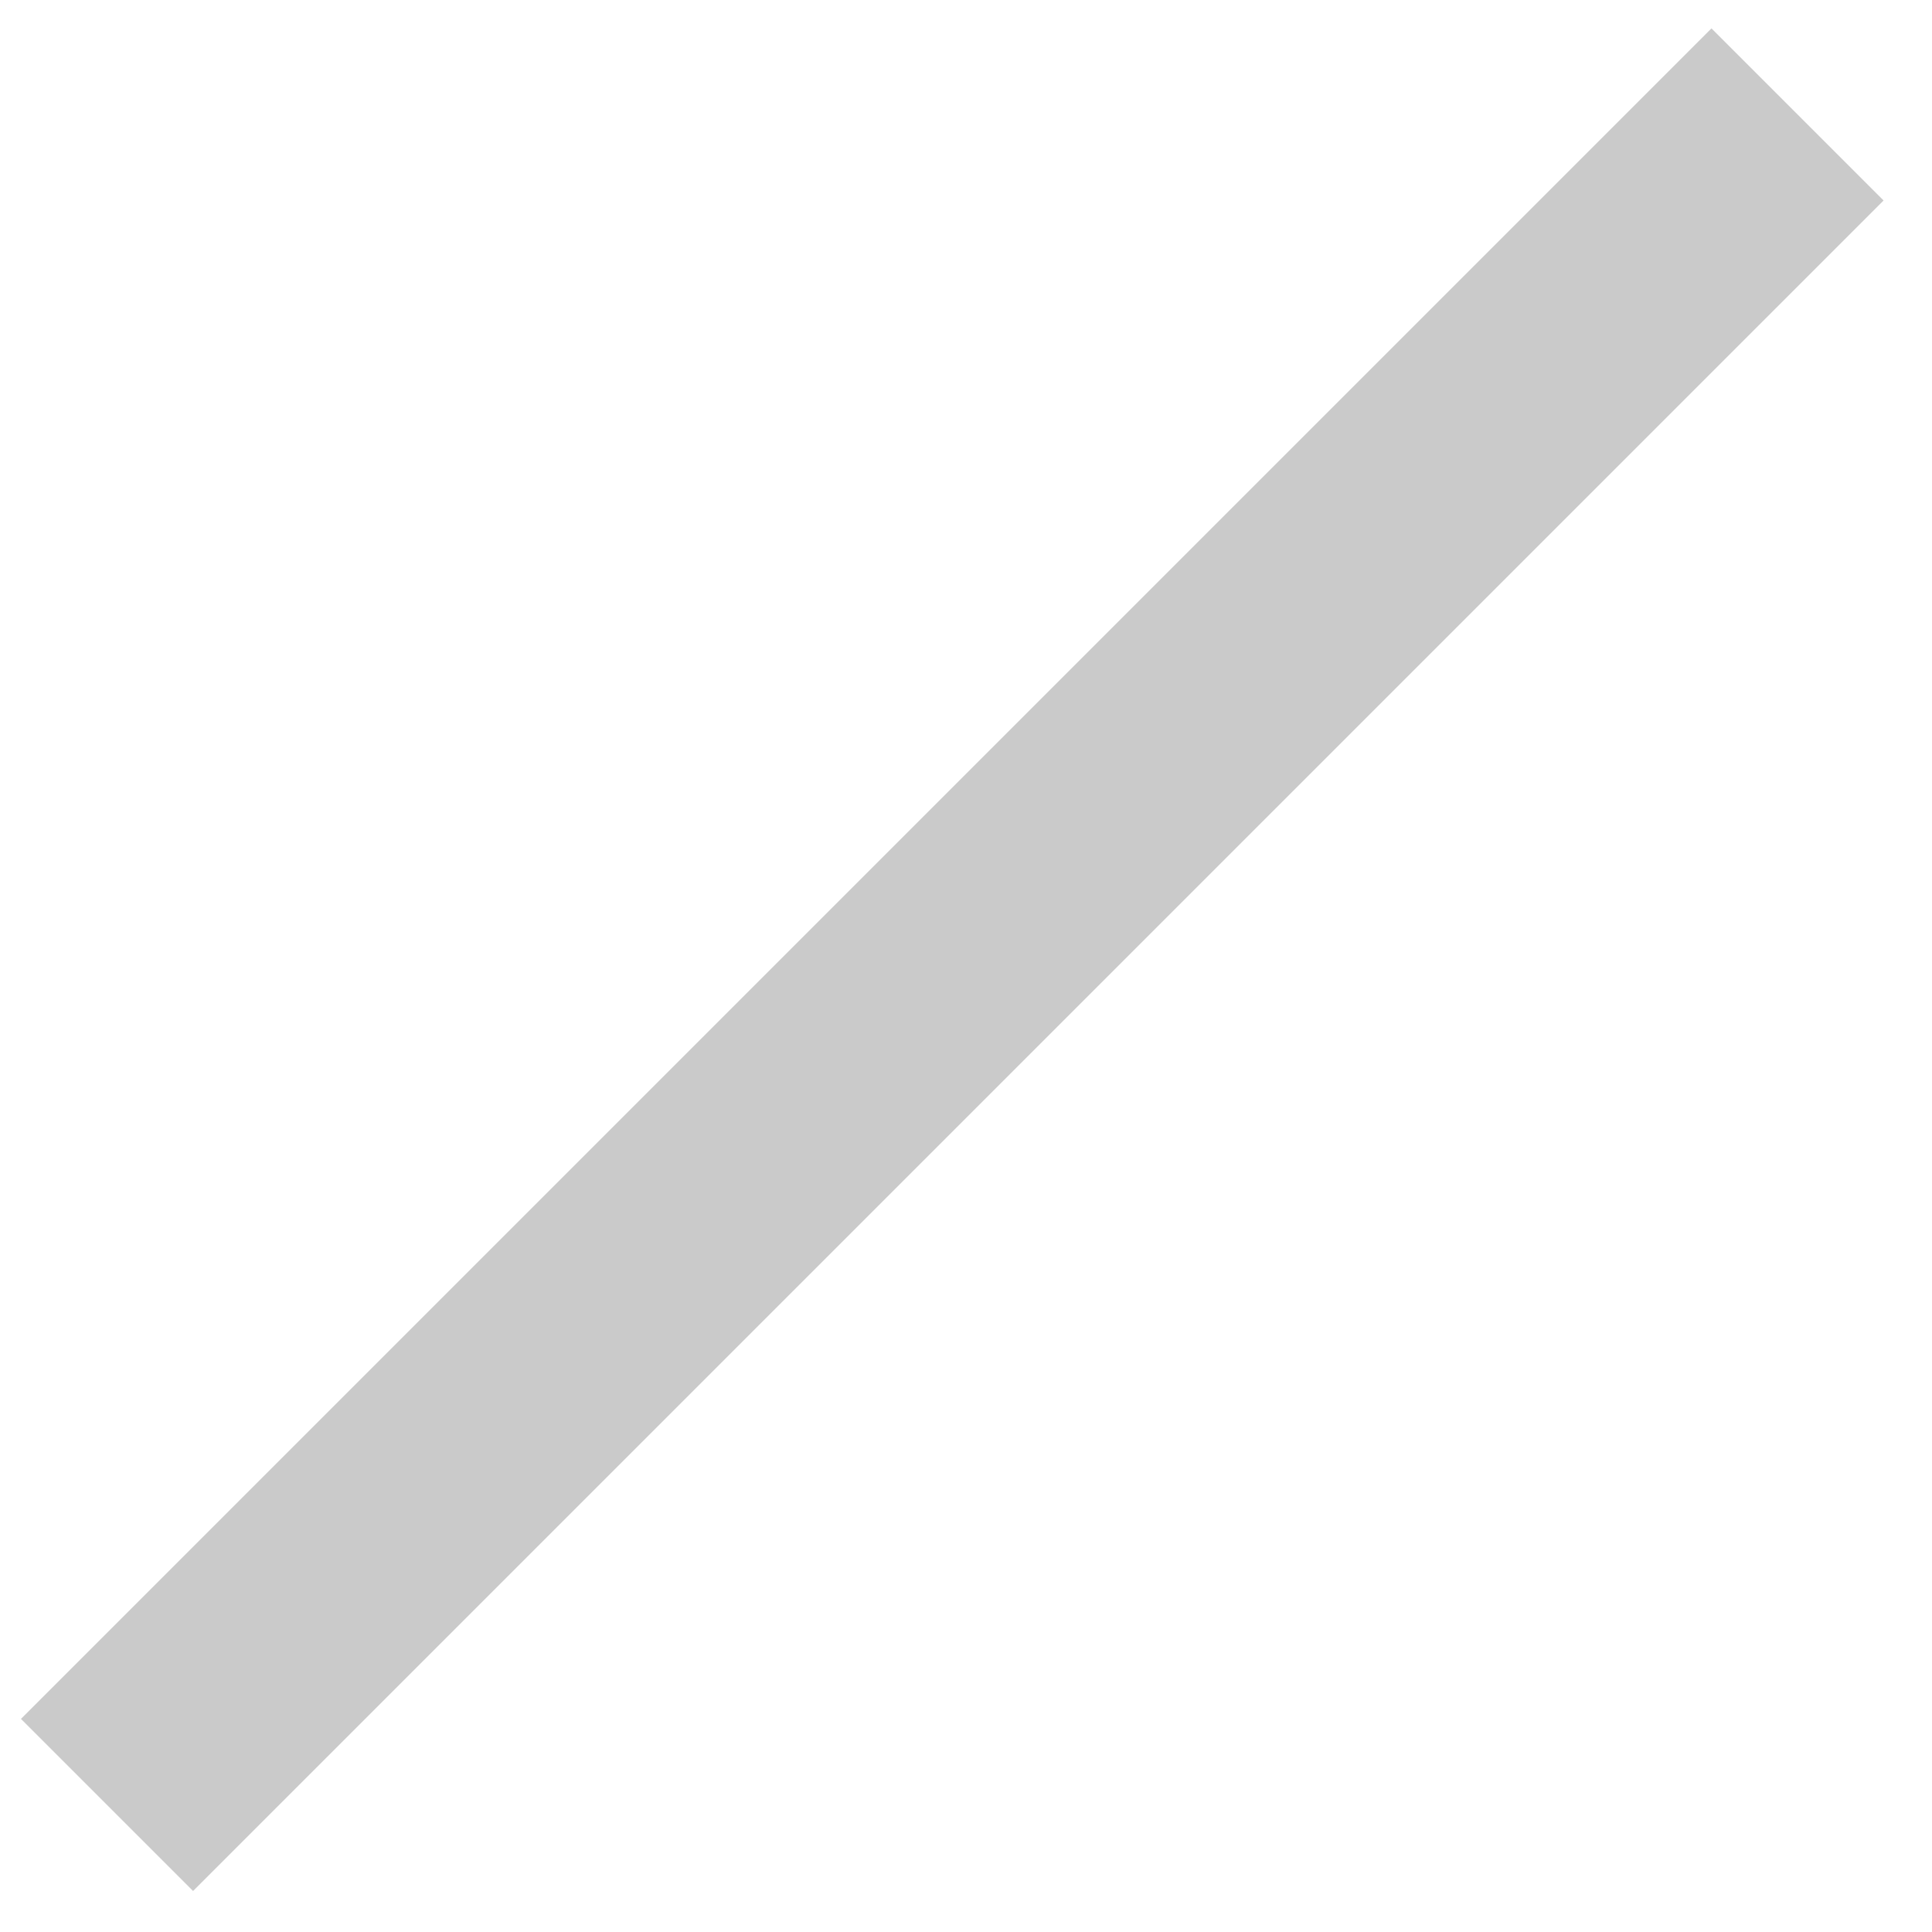
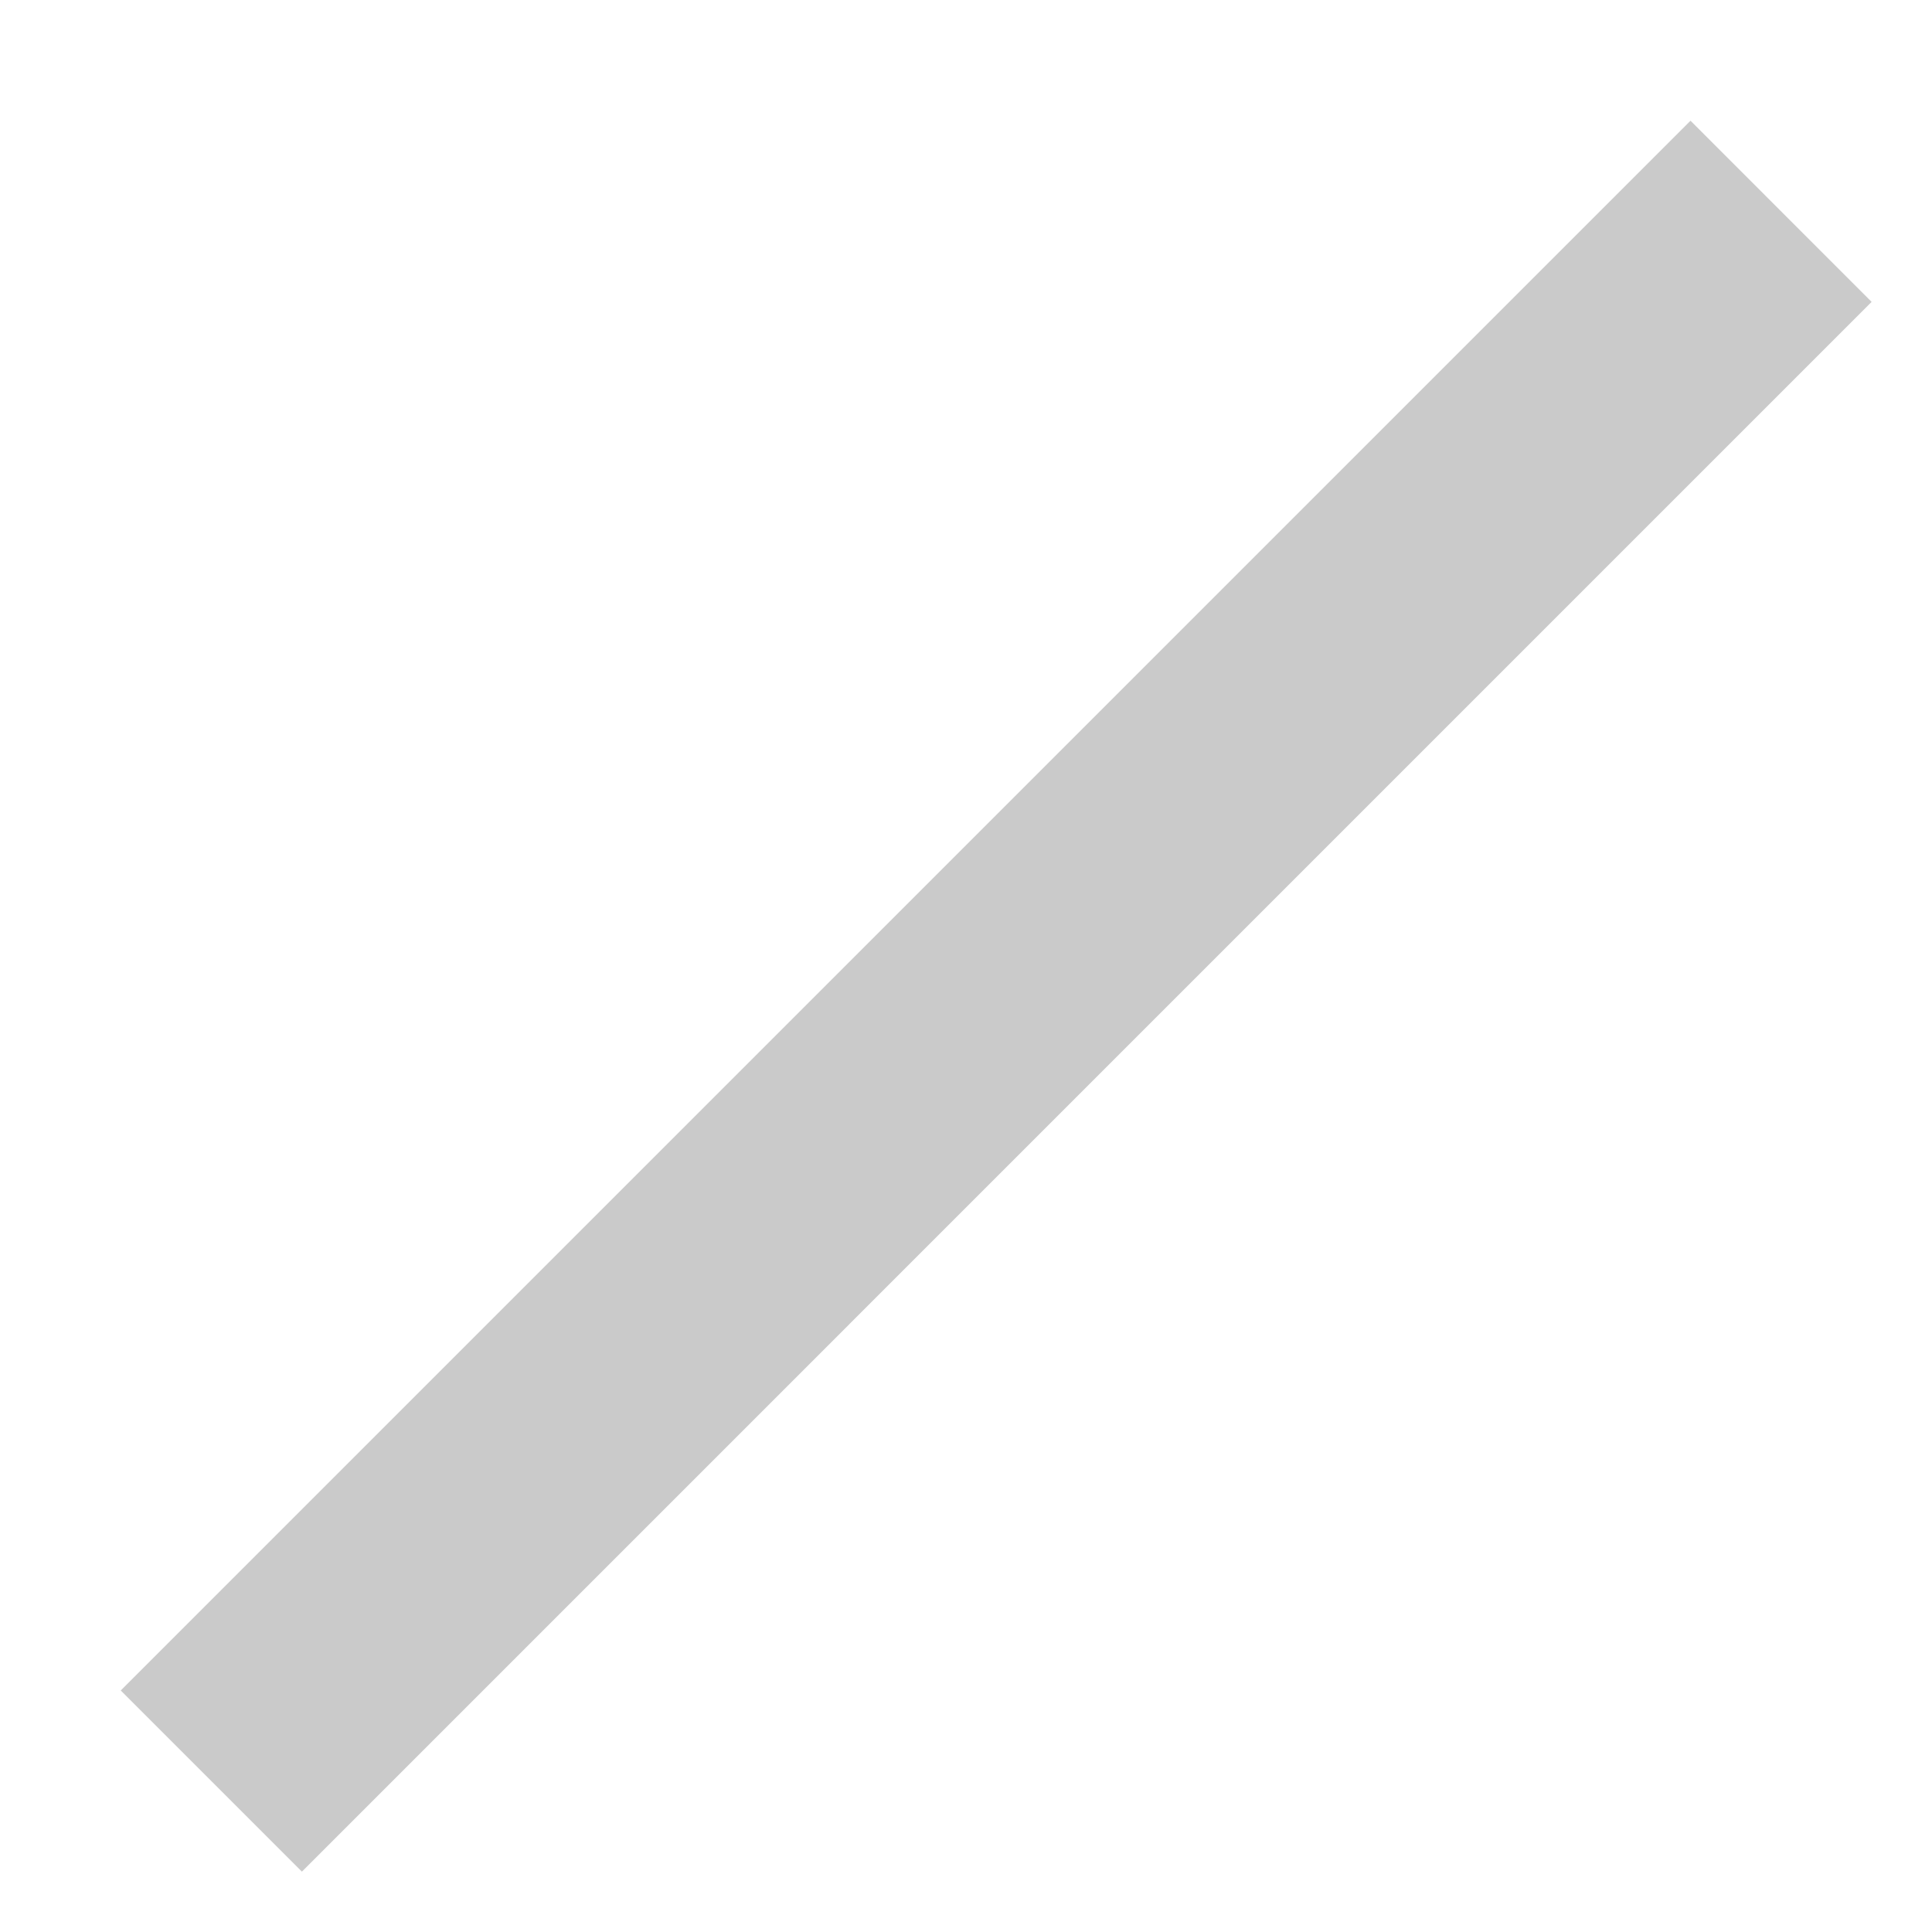
- <svg xmlns="http://www.w3.org/2000/svg" width="34.133" height="34.133" viewBox="0 0 32 32" id="svg2" version="1.1">
+ <svg xmlns="http://www.w3.org/2000/svg" width="32" height="32" viewBox="0 0 30 30" id="svg2" version="1.1">
  <defs id="defs4" />
-   <g id="layer3" style="display:inline">
+   <g id="layer3" style="display:inline" transform="matrix(0.9204798,0,0,0.9204798,0.1683591,0.3576469)">
    <g style="display:inline" id="g4171-7" transform="rotate(-90,15,15)" />
-     <g id="g862" transform="translate(-79.85253,8.423701)" style="stroke:#cacaca;stroke-opacity:1">
-       <path id="path843" d="m 81.625,21.472 28,-28" style="display:inline;fill:none;stroke:#cacaca;stroke-width:4.031;stroke-linecap:butt;stroke-linejoin:miter;stroke-miterlimit:4;stroke-dasharray:none;stroke-opacity:1" />
-     </g>
+     <path style="color:#000000;font-style:normal;font-variant:normal;font-weight:normal;font-stretch:normal;font-size:medium;line-height:normal;font-family:sans-serif;font-variant-ligatures:normal;font-variant-position:normal;font-variant-caps:normal;font-variant-numeric:normal;font-variant-alternates:normal;font-feature-settings:normal;text-indent:0;text-align:start;text-decoration:none;text-decoration-line:none;text-decoration-style:solid;text-decoration-color:#000000;letter-spacing:normal;word-spacing:normal;text-transform:none;writing-mode:lr-tb;direction:ltr;text-orientation:mixed;dominant-baseline:auto;baseline-shift:baseline;text-anchor:start;white-space:normal;shape-padding:0;clip-rule:nonzero;display:inline;overflow:visible;visibility:visible;opacity:1;isolation:auto;mix-blend-mode:normal;color-interpolation:sRGB;color-interpolation-filters:linearRGB;solid-color:#000000;solid-opacity:1;vector-effect:none;fill:#cacaca;fill-opacity:1;fill-rule:nonzero;stroke:none;stroke-width:4.031;stroke-linecap:butt;stroke-linejoin:miter;stroke-miterlimit:4;stroke-dasharray:none;stroke-dashoffset:0;stroke-opacity:1;color-rendering:auto;image-rendering:auto;shape-rendering:auto;text-rendering:auto;enable-background:accumulate" d="M 28.335,1.648 1.854,28.129 4.91,31.185 31.39,4.704 Z" id="path843" />
  </g>
</svg>
